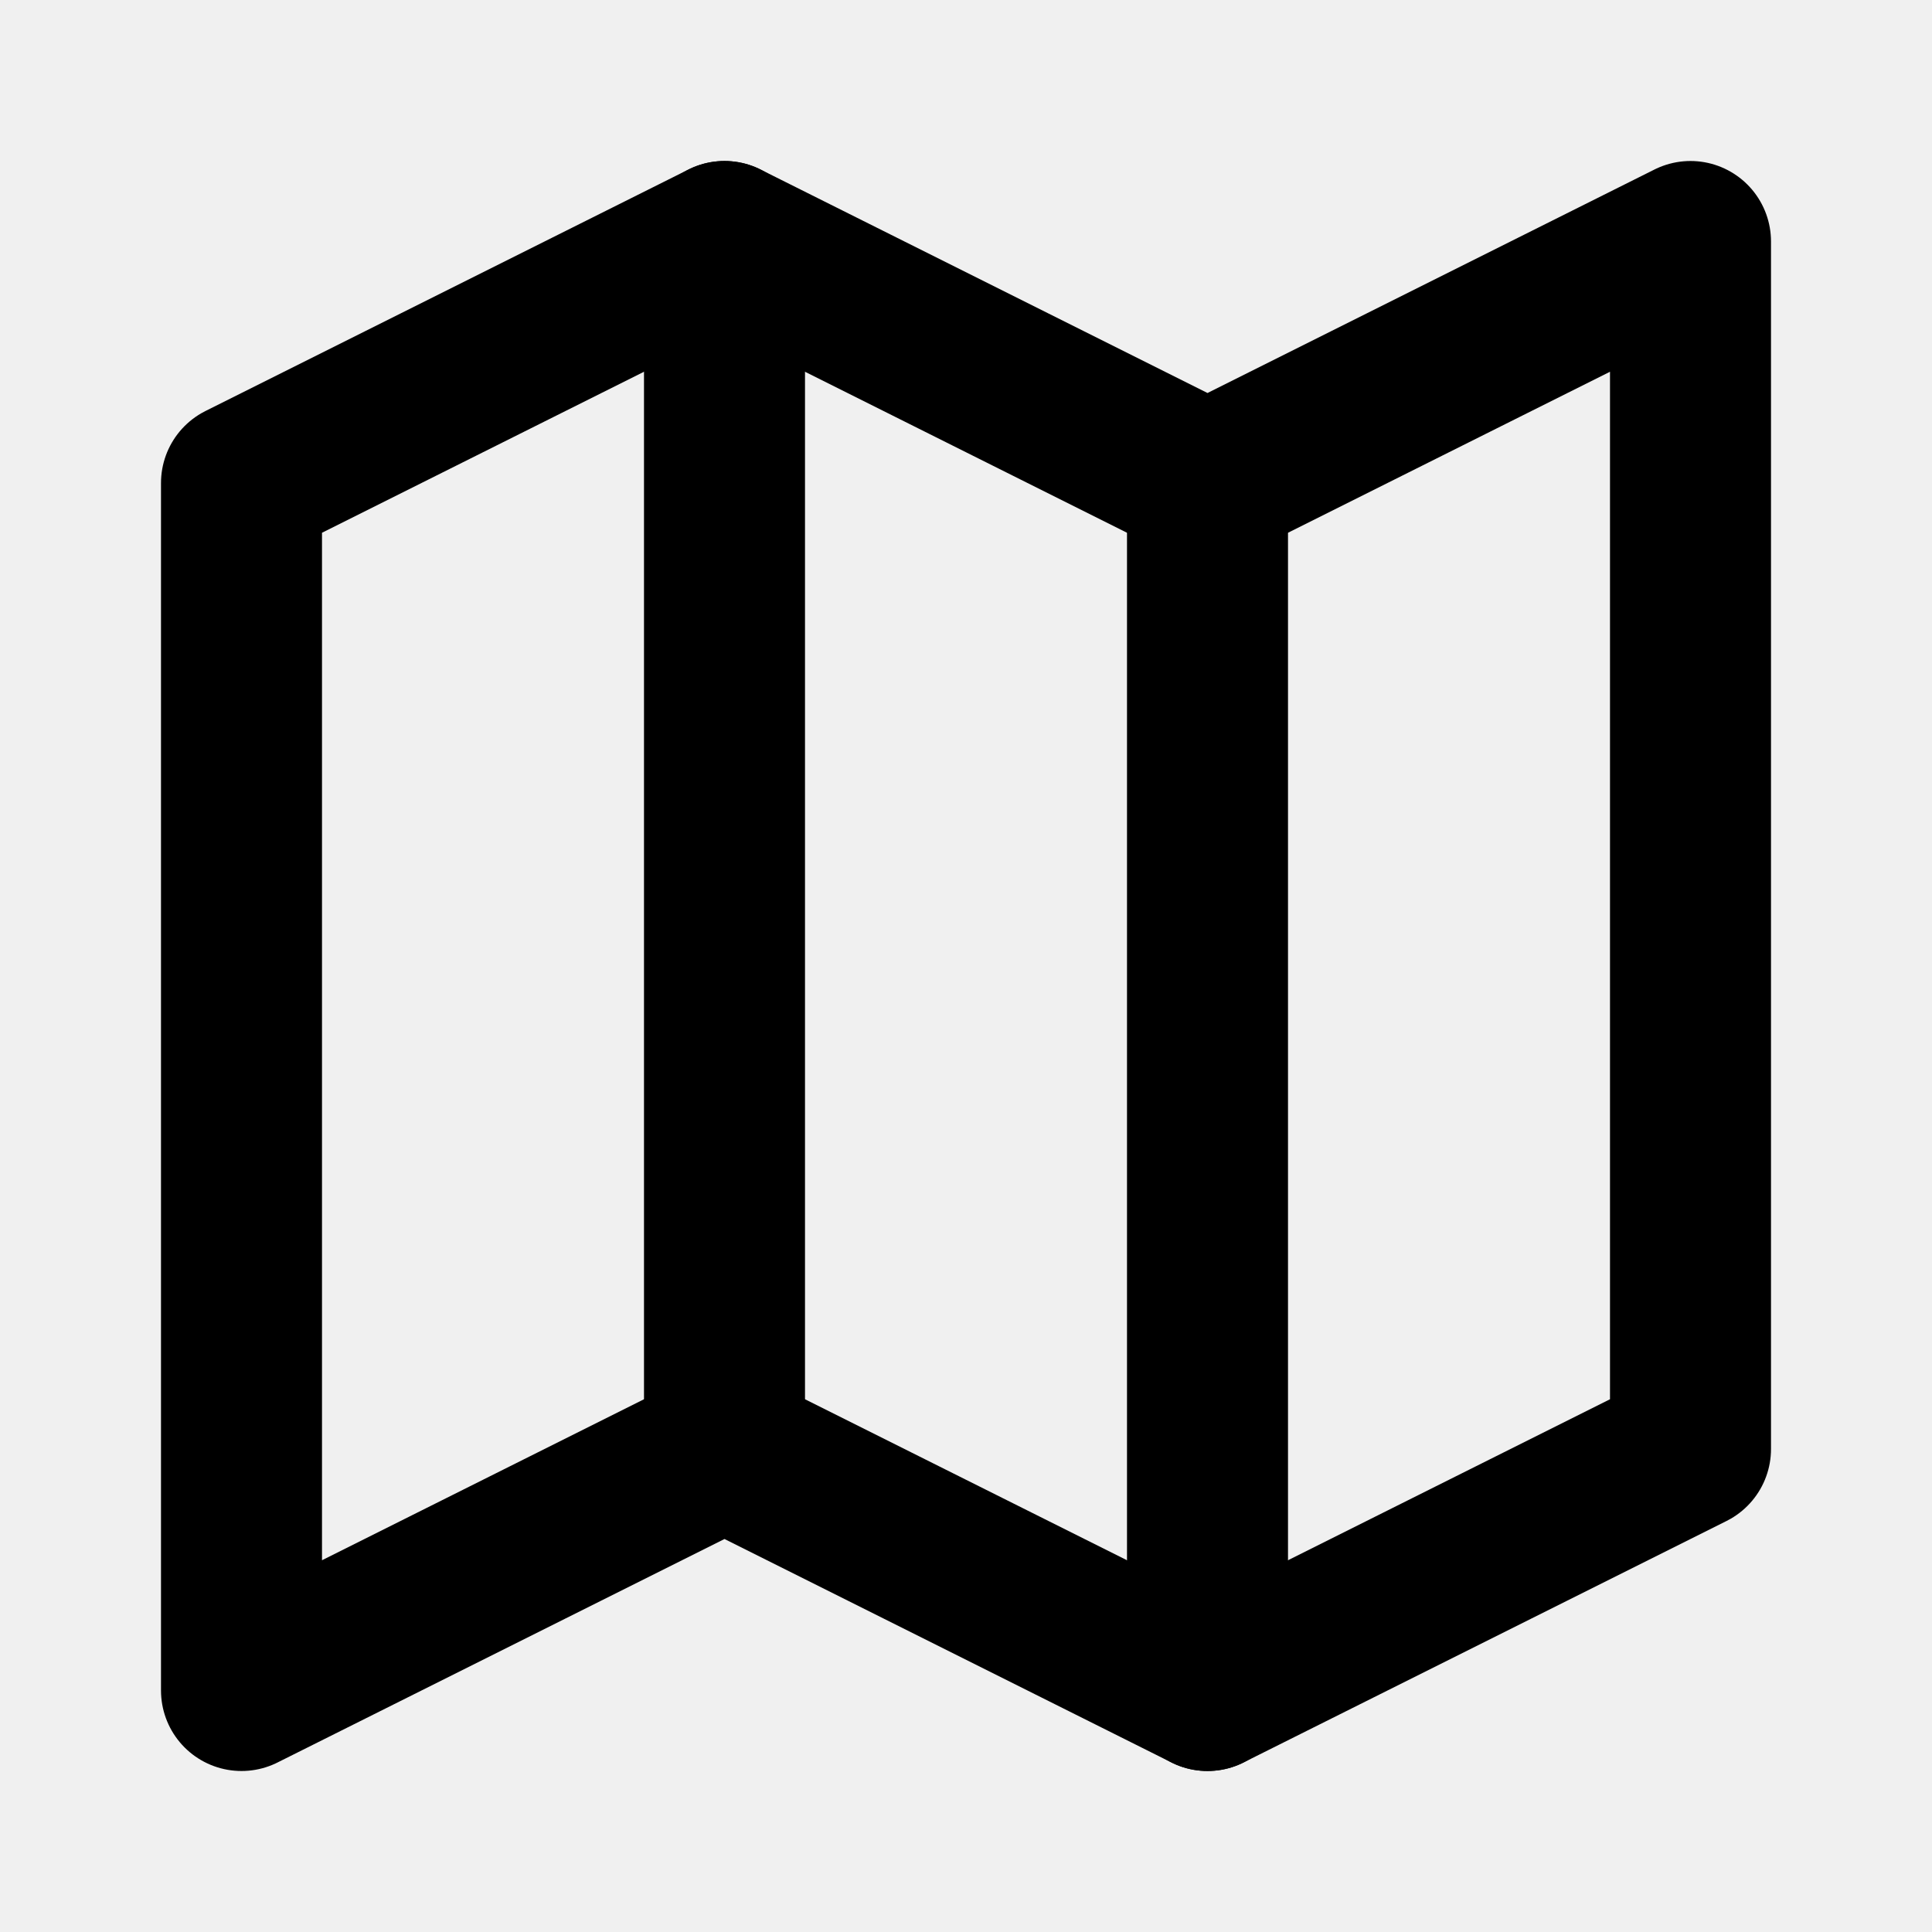
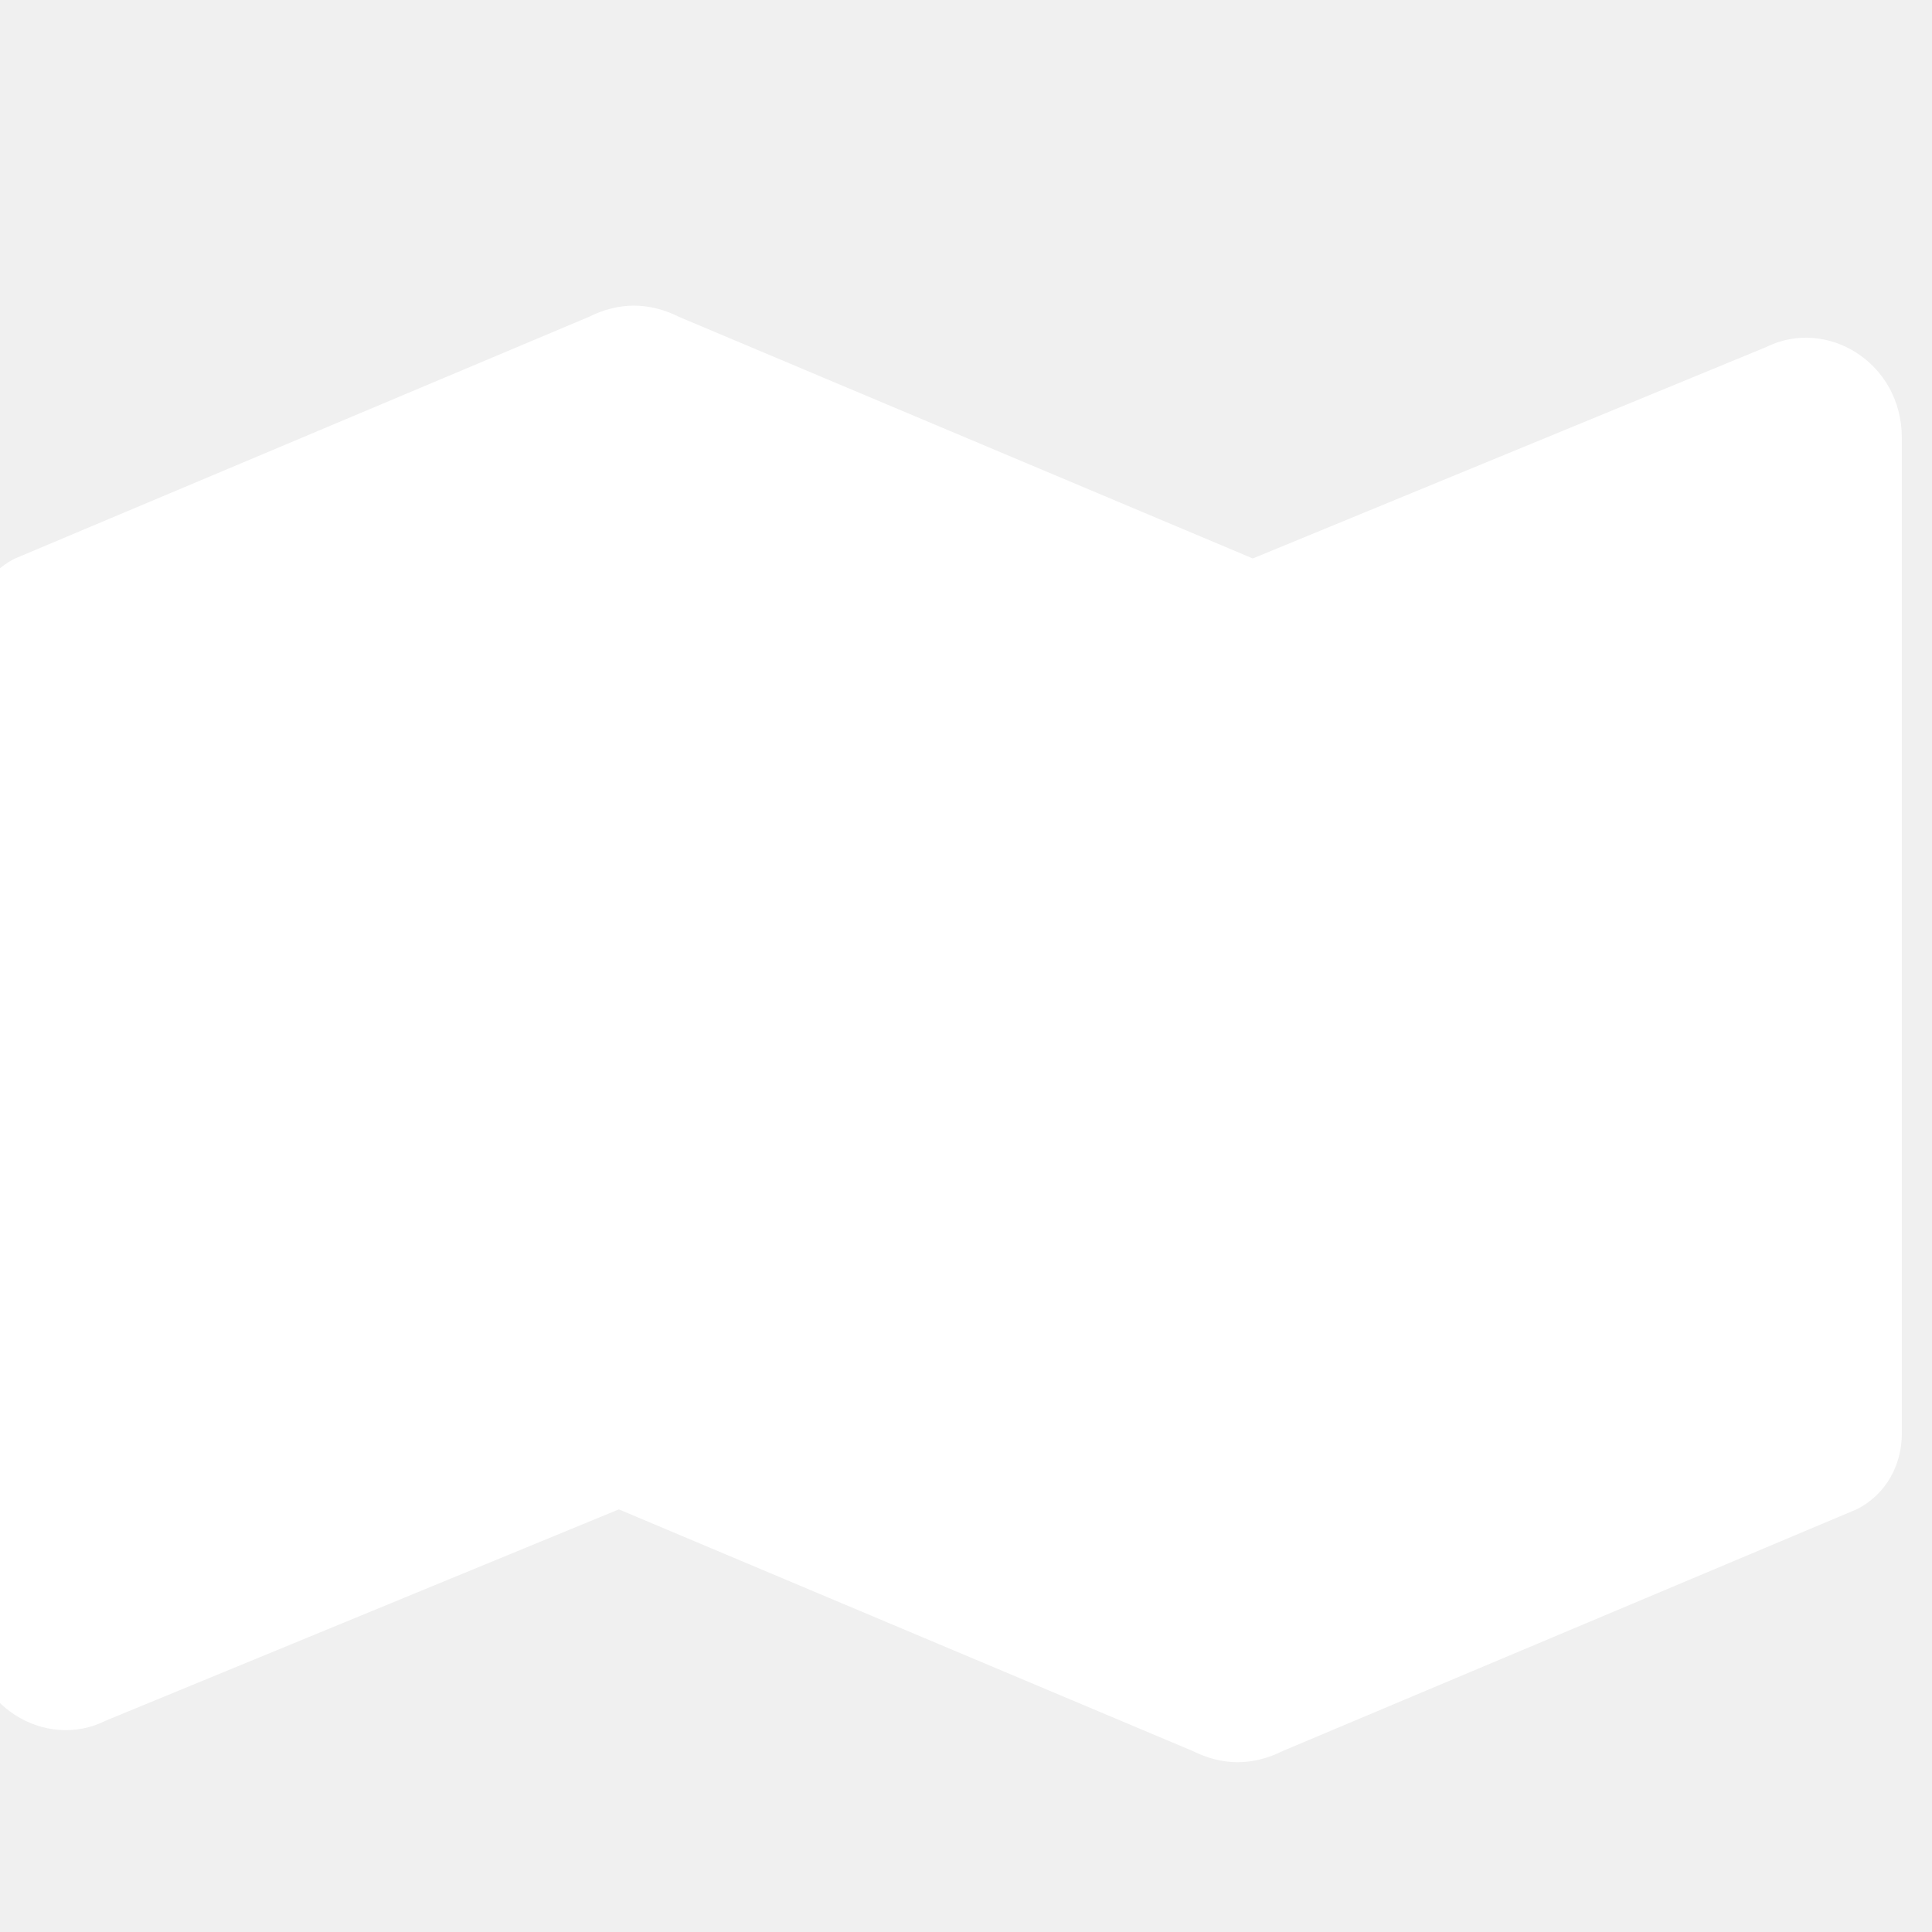
- <svg xmlns="http://www.w3.org/2000/svg" width="24" height="24" viewBox="0 0 24 24" fill="none" stroke="currentColor" stroke-width="2" stroke-linecap="round" stroke-linejoin="round">
-   <polygon points="3 6 9 3 15 6 21 3 21 18 15 21 9 18 3 21" />
-   <line x1="9" x2="9" y1="3" y2="18" />
-   <line x1="15" x2="15" y1="6" y2="21" />
+ <svg xmlns="http://www.w3.org/2000/svg" width="64" height="64" viewBox="0 0 64 64" fill="none">
+   <path d="M19.5 10.5C20.5 10 21.5 10 22.5 10.5L41.5 18.5L58.5 11.5C60.5 10.5 63 12 63 14.5V47.5C63 48.5 62.5 49.5 61.5 50L42.5 58C41.5 58.5 40.5 58.5 39.5 58L20.5 50L3.5 57C1.5 58 -1 56.5 -1 54V21C-1 20 -0.5 19 0.5 18.5L19.5 10.5Z" fill="white" />
+   <path fill-rule="evenodd" clip-rule="evenodd" d="M21 14.5L41 22.92V54.5L21 46.08V14.5Z" fill="white" fill-opacity="0.8" />
</svg>
